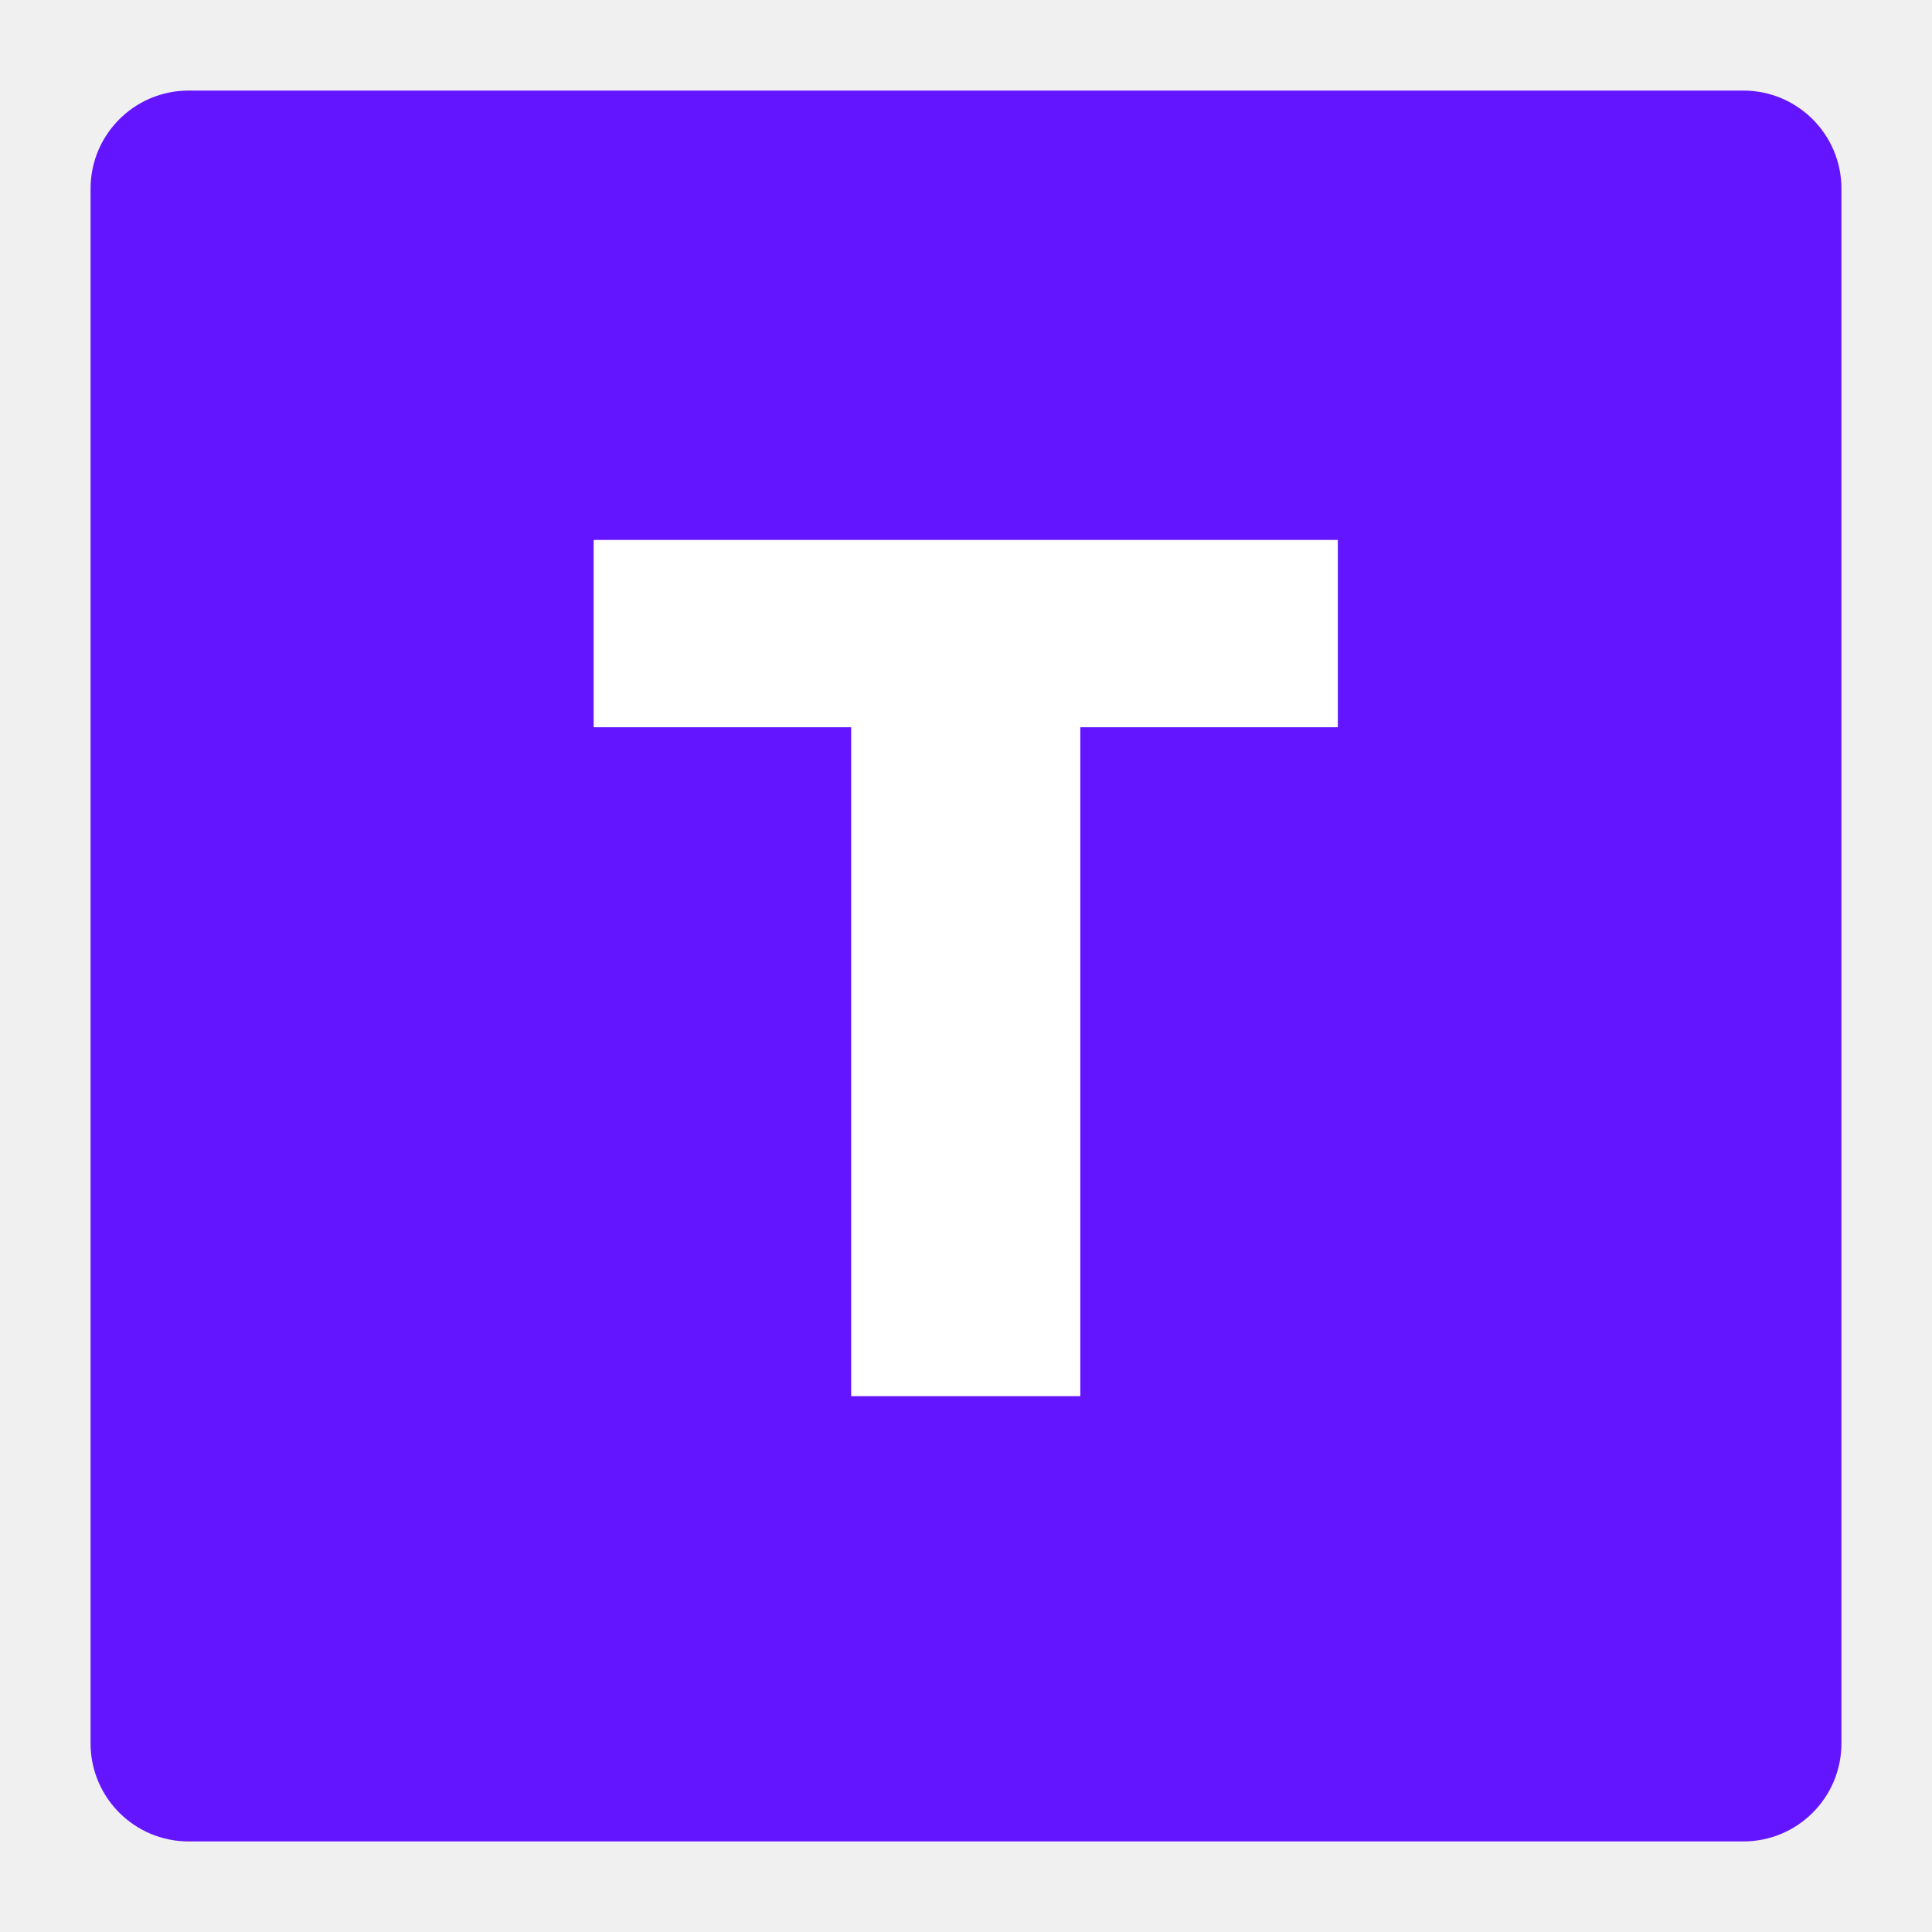
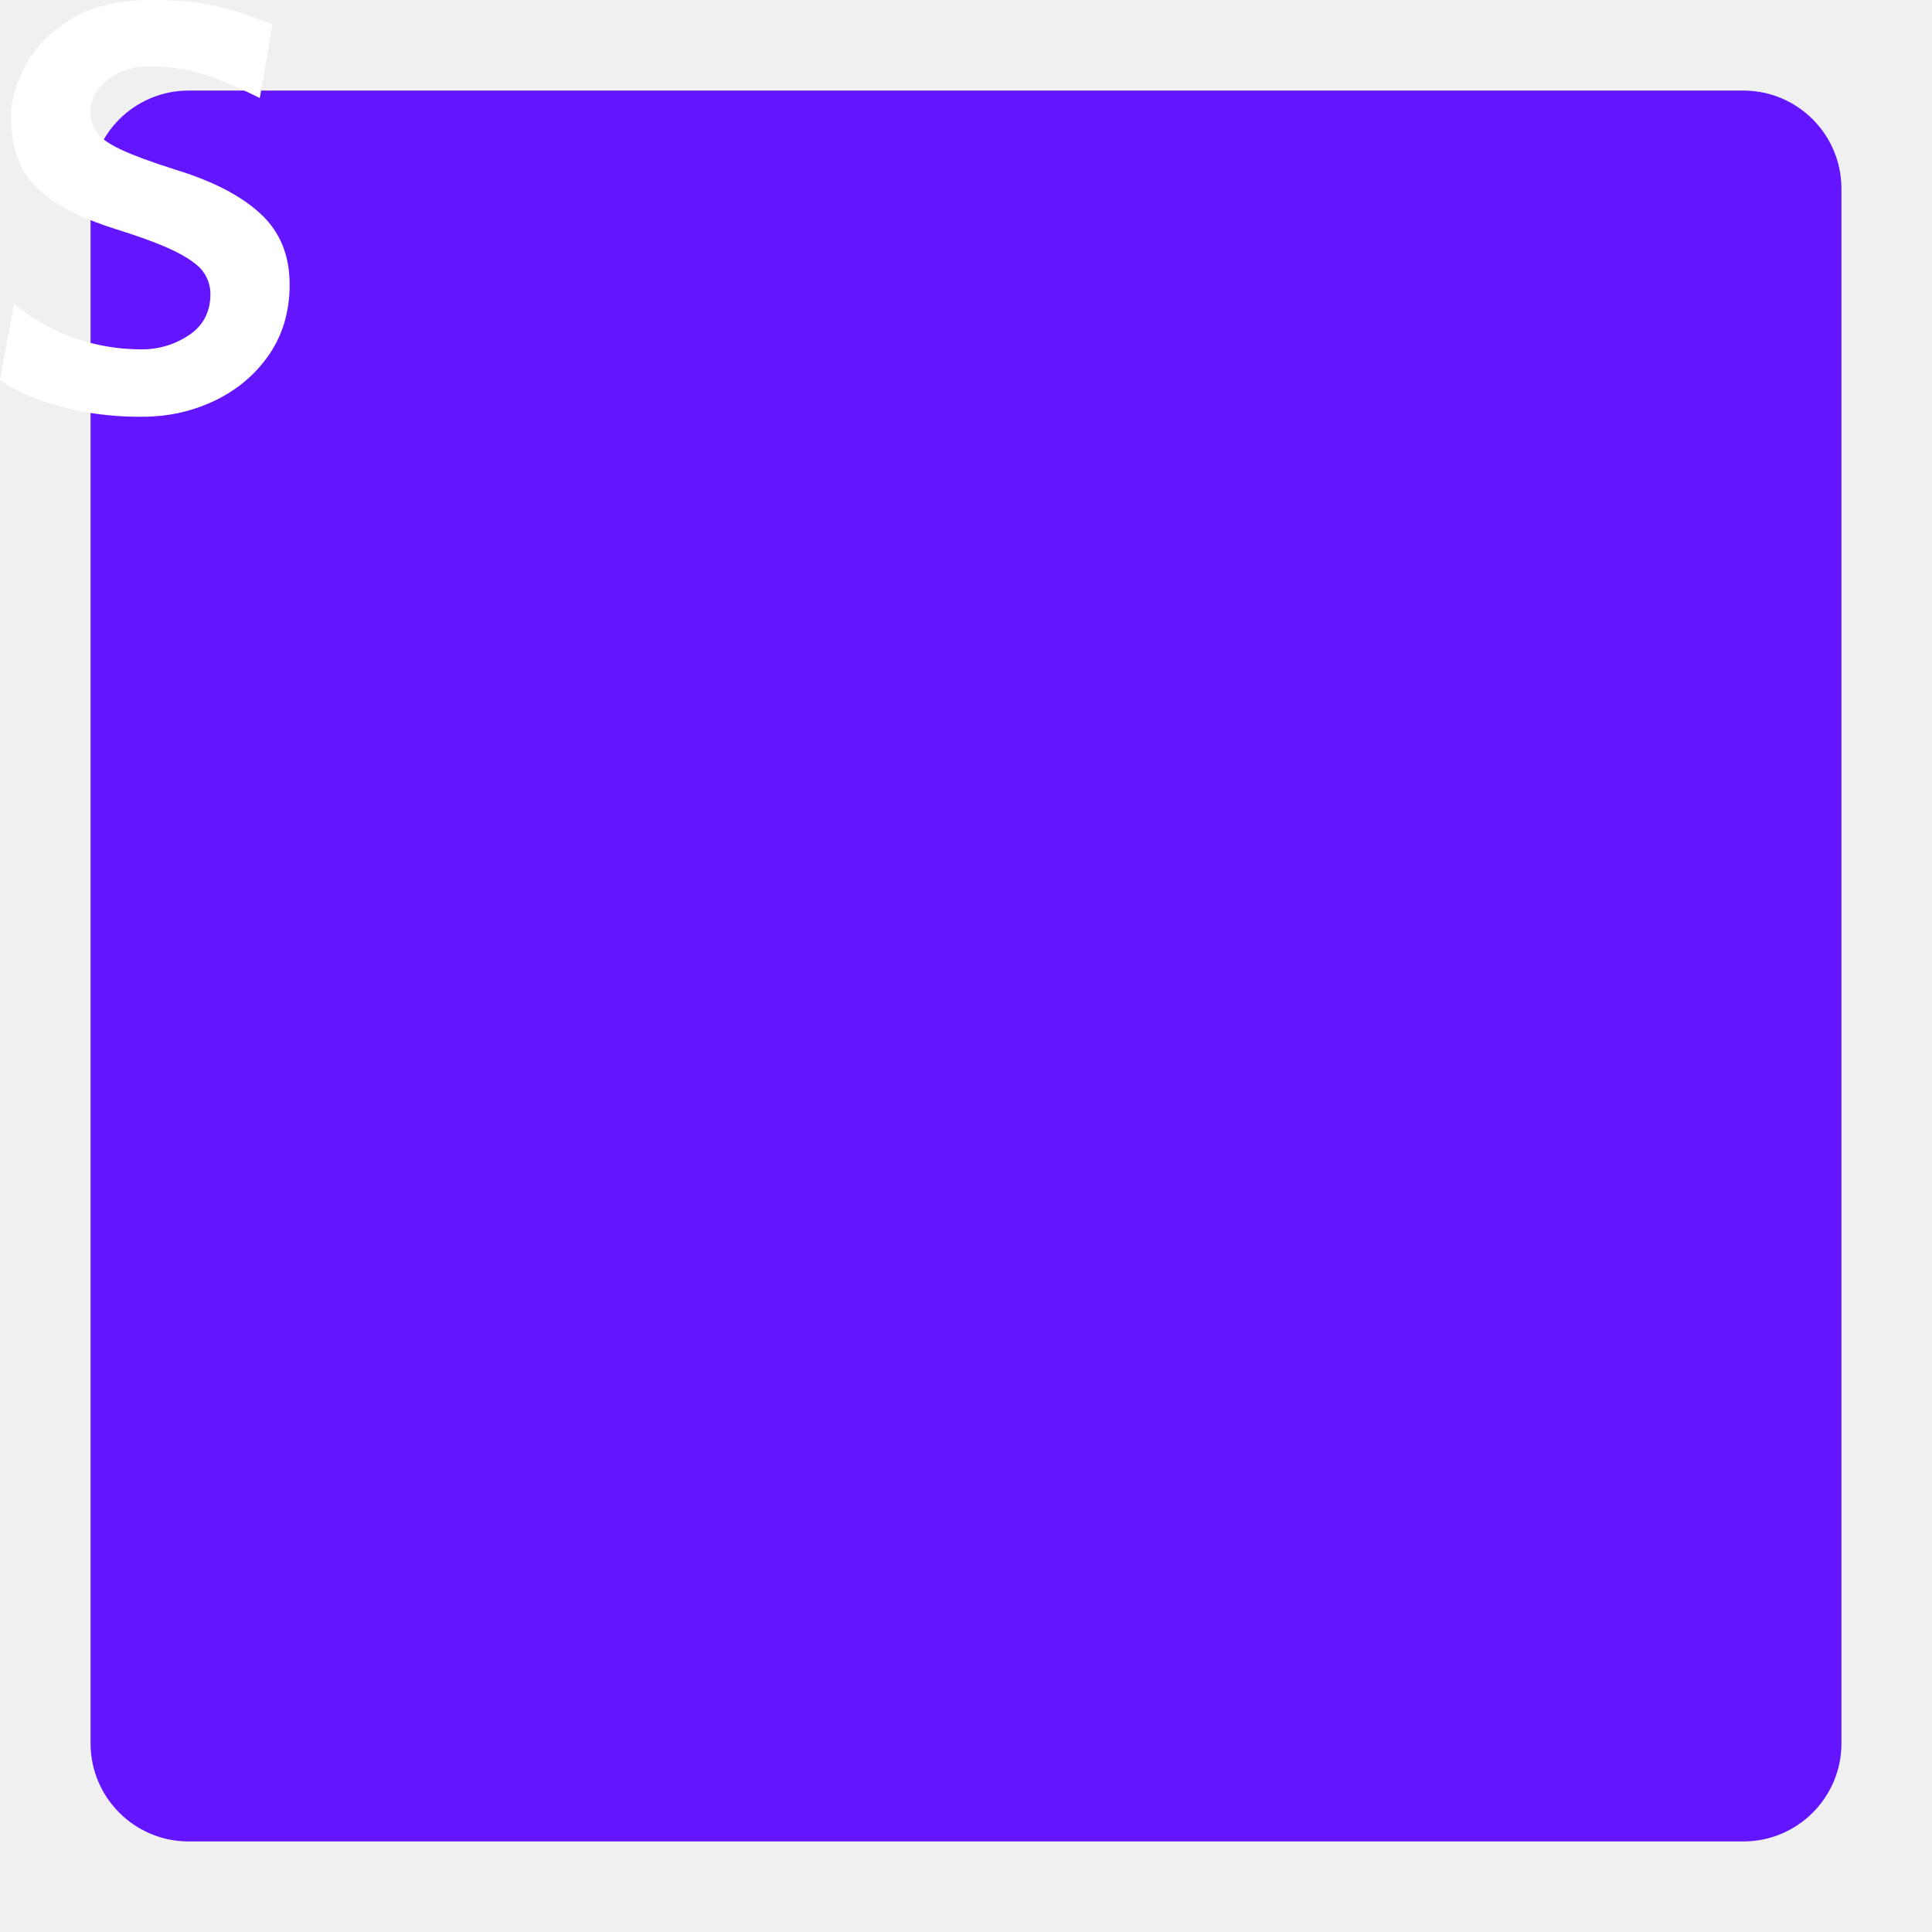
<svg xmlns="http://www.w3.org/2000/svg" width="256" height="256" viewBox="0 0 256 256" fill="none">
  <rect x="12" y="12" width="232" height="232" rx="13" fill="#6415FF" />
-   <path d="M78.661 96.364H112.786V185H143.144V96.364H177.269V71.546H78.661V96.364Z" fill="white" />
+   <path d="M 0 50.342 L 1.855 40.283 A 28.641 28.641 0 0 0 6.872 43.532 A 24.46 24.46 0 0 0 10.01 44.849 A 26.891 26.891 0 0 0 18.701 46.289 A 11.087 11.087 0 0 0 25.073 44.385 Q 27.699 42.604 27.869 39.413 A 8.428 8.428 0 0 0 27.881 38.965 A 4.991 4.991 0 0 0 26.978 36.084 A 4.863 4.863 0 0 0 26.239 35.255 Q 25.459 34.543 24.169 33.816 A 20.951 20.951 0 0 0 23.389 33.399 A 27.449 27.449 0 0 0 21.562 32.561 Q 19.123 31.539 15.381 30.371 Q 9.731 28.585 6.732 26.416 A 14.571 14.571 0 0 1 6.665 26.367 Q 3.662 24.17 2.563 21.484 A 14.805 14.805 0 0 1 1.552 17.321 A 18.12 18.12 0 0 1 1.465 15.527 A 12.586 12.586 0 0 1 2.042 11.847 Q 2.49 10.378 3.286 8.847 A 21.512 21.512 0 0 1 3.394 8.643 A 14.806 14.806 0 0 1 6.871 4.373 A 19.651 19.651 0 0 1 9.448 2.515 Q 12.889 0.418 18.045 0.069 A 31.49 31.49 0 0 1 20.166 0 A 47.28 47.28 0 0 1 24.502 0.189 A 34.571 34.571 0 0 1 28.491 0.781 A 37.003 37.003 0 0 1 33.544 2.25 A 44.7 44.7 0 0 1 36.084 3.272 L 34.424 12.988 A 73.827 73.827 0 0 0 31.352 11.535 Q 29.831 10.86 28.474 10.357 A 35.31 35.31 0 0 0 26.904 9.815 A 21.669 21.669 0 0 0 22.495 8.922 A 27.149 27.149 0 0 0 19.775 8.789 A 10.181 10.181 0 0 0 17.223 9.094 A 7.544 7.544 0 0 0 14.16 10.669 Q 12.453 12.13 12.072 13.811 A 4.441 4.441 0 0 0 11.963 14.795 A 4.961 4.961 0 0 0 12.211 16.387 A 4.387 4.387 0 0 0 12.793 17.529 A 4.19 4.19 0 0 0 13.472 18.259 Q 14.188 18.882 15.372 19.497 A 18.299 18.299 0 0 0 16.089 19.849 Q 18.555 20.996 23.34 22.51 A 42.223 42.223 0 0 1 27.966 24.21 Q 30.229 25.206 32.021 26.382 A 19.2 19.2 0 0 1 34.521 28.32 Q 38.379 31.885 38.379 37.695 A 17.63 17.63 0 0 1 37.671 42.777 A 14.974 14.974 0 0 1 35.718 46.9 Q 33.057 50.83 28.589 53.027 A 21.609 21.609 0 0 1 20.372 55.171 A 25.698 25.698 0 0 1 18.701 55.225 A 42.908 42.908 0 0 1 11.814 54.691 A 36.272 36.272 0 0 1 7.983 53.858 A 34.772 34.772 0 0 1 4.538 52.722 Q 1.892 51.685 0 50.342 Z" fill="white" />
</svg>
